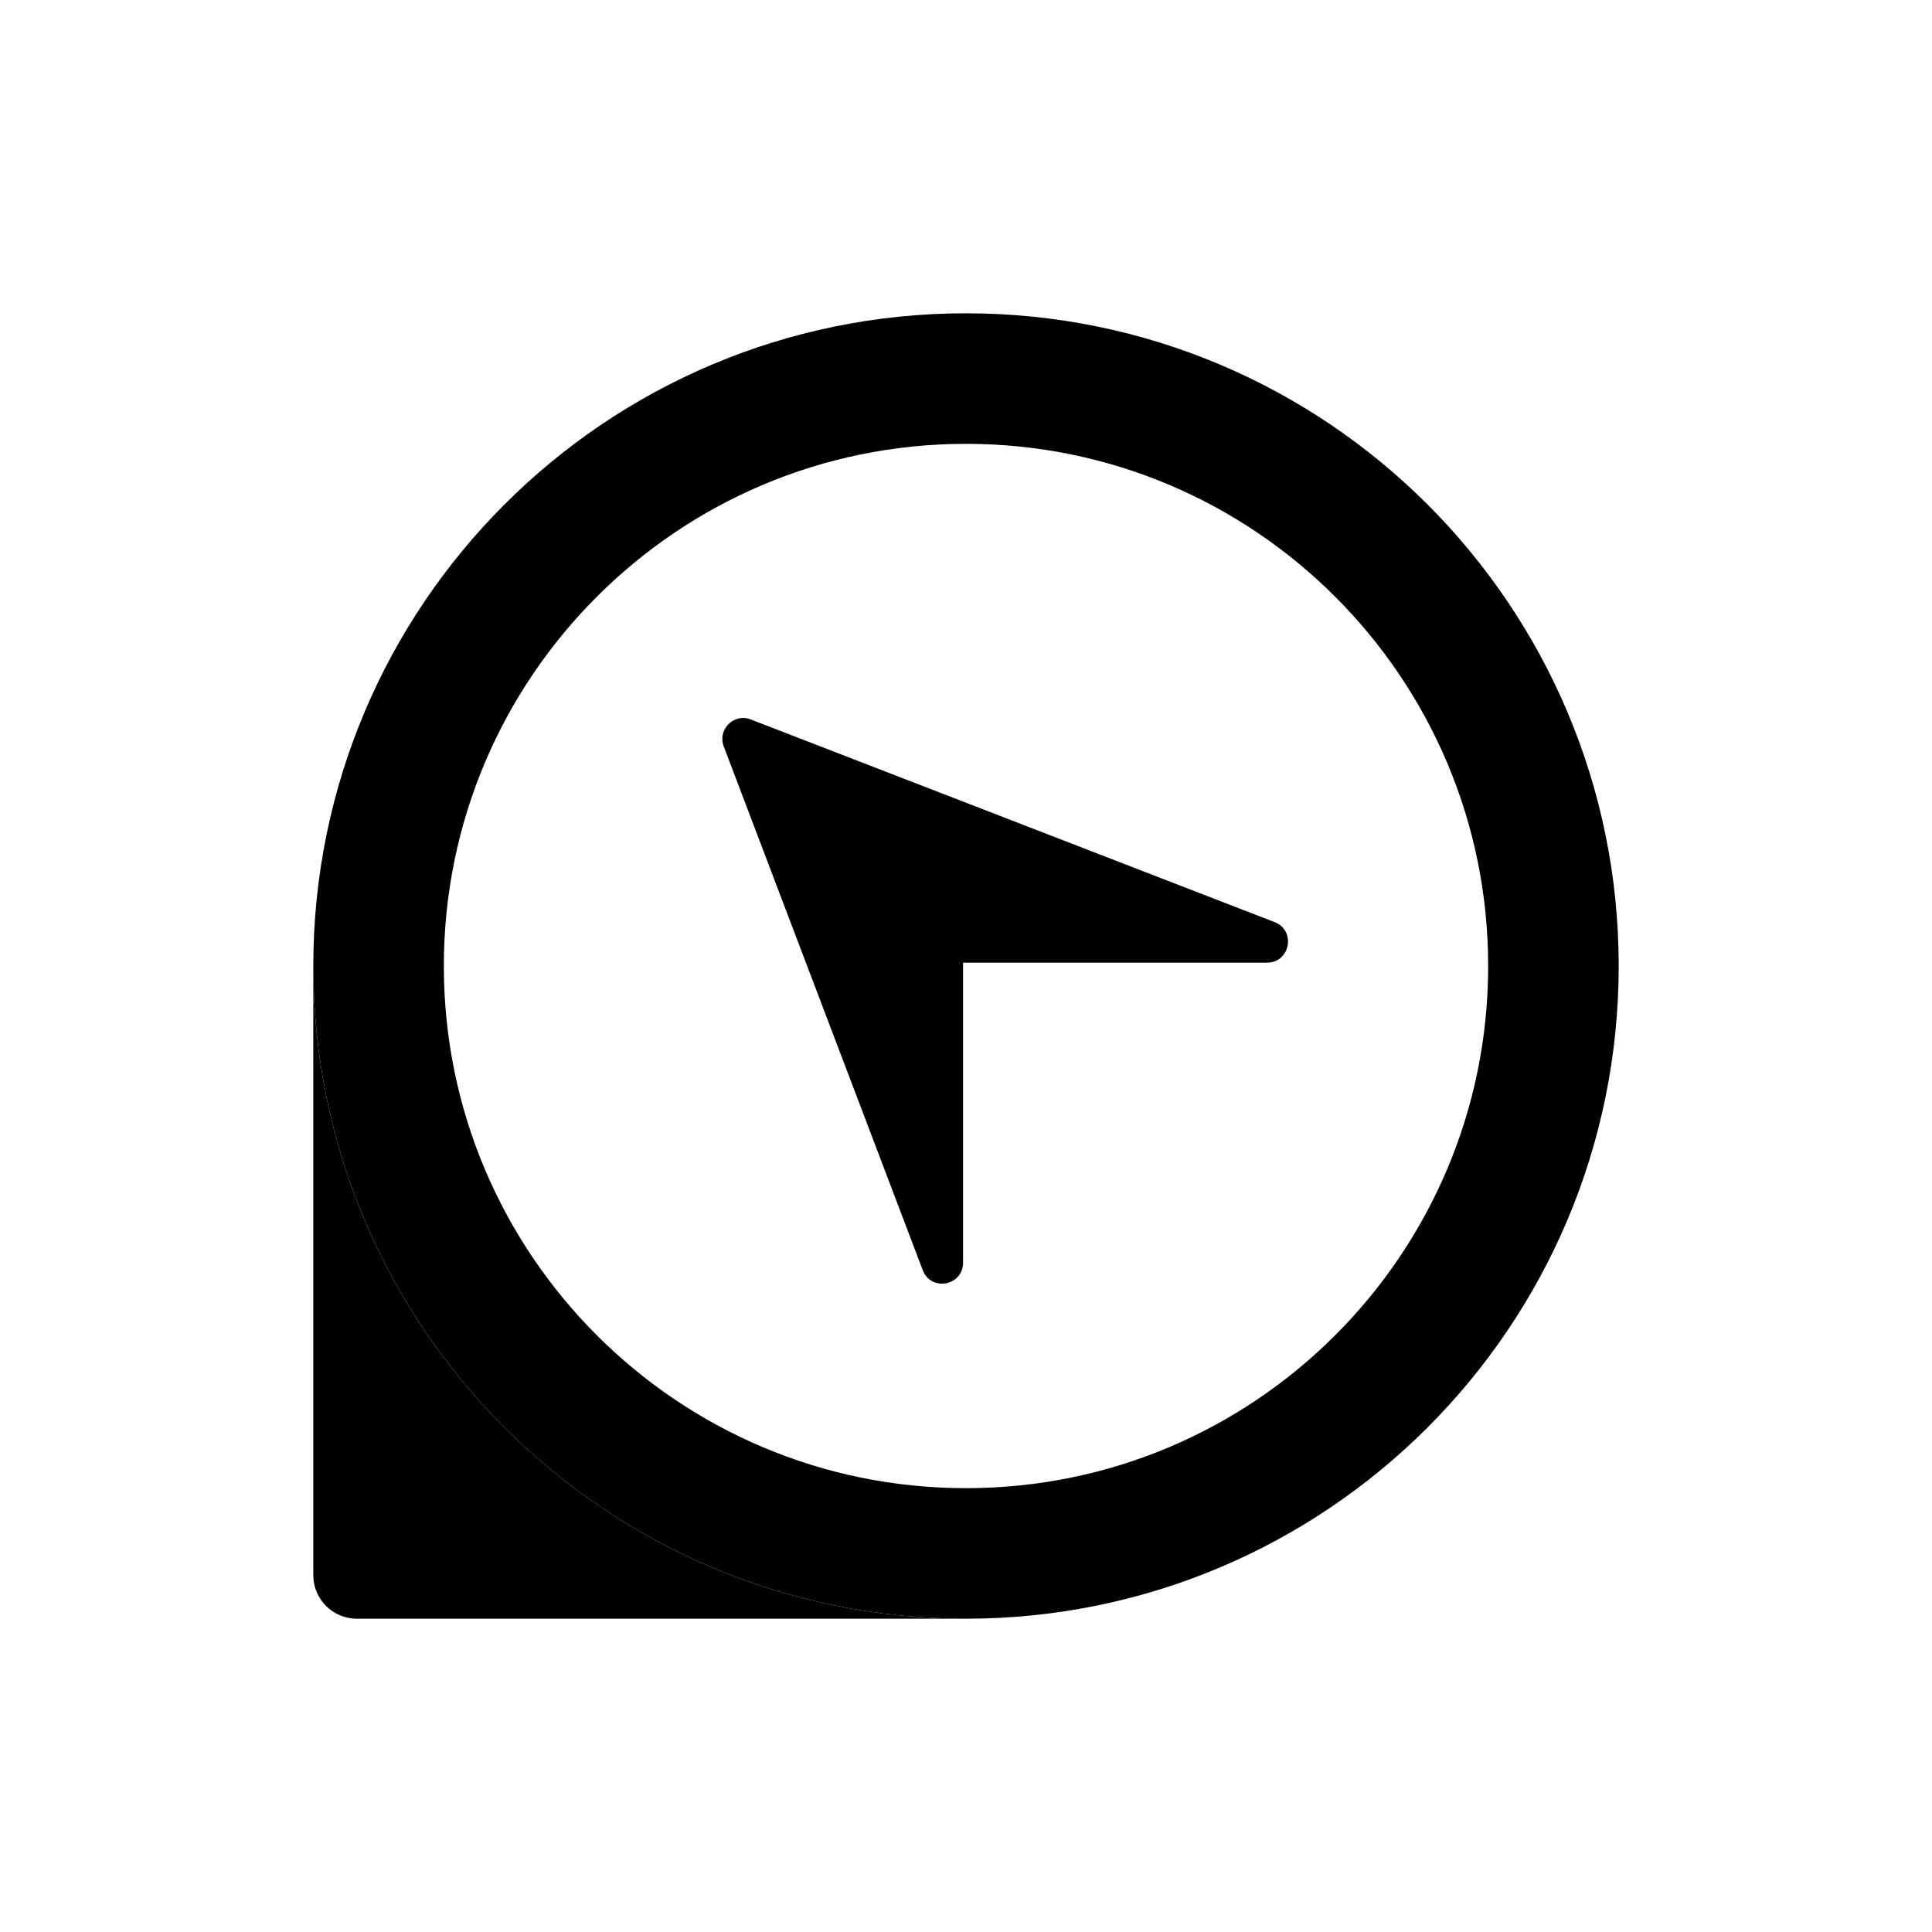
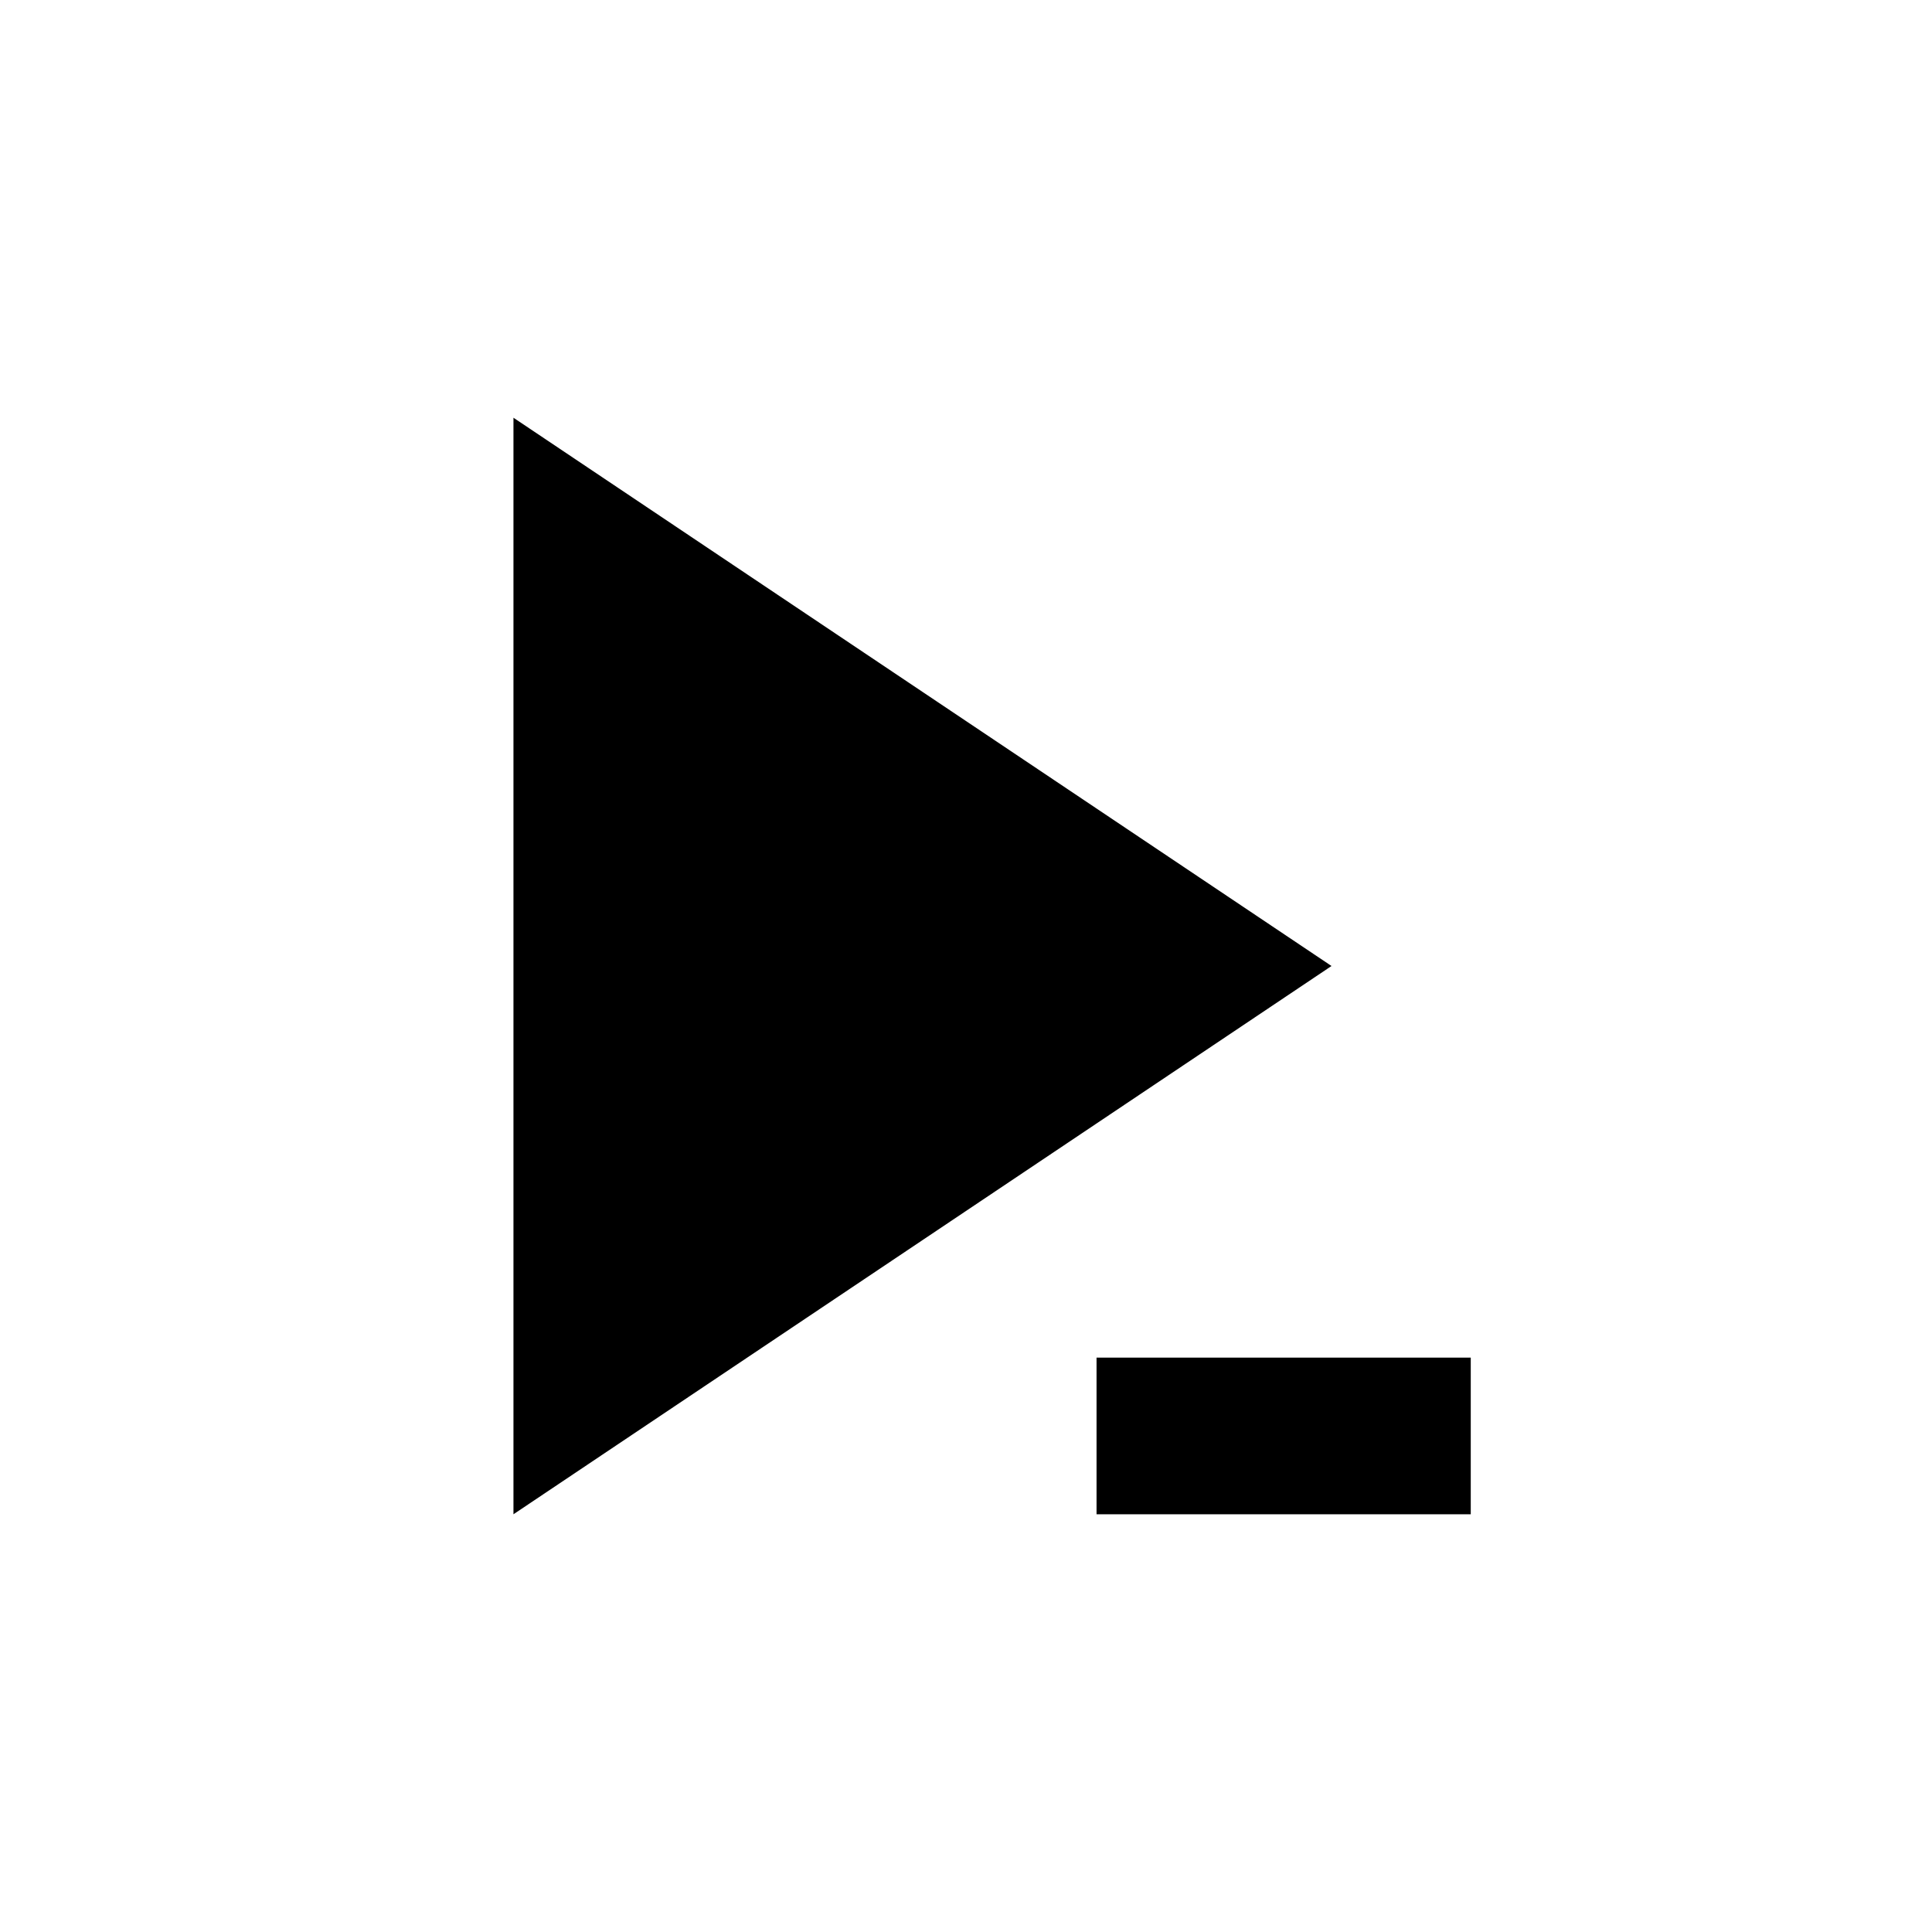
<svg xmlns="http://www.w3.org/2000/svg" width="444" height="444" viewBox="0 0 444 444" fill="none">
-   <path d="M212.059 291.897L166.327 171.549C164.847 167.654 168.651 163.836 172.52 165.333L292.925 211.915C297.88 213.832 296.514 221.229 291.205 221.229H221.322V290.177C221.322 295.523 213.957 296.891 212.059 291.897Z" fill="currentColor" />
-   <path d="M72 222C72 304.843 139.157 372 222 372H82C76.477 372 72 367.523 72 362V222Z" fill="currentColor" />
-   <path d="M222 87C296.558 87 357 147.442 357 222C357 296.558 296.558 357 222 357C147.442 357 87 296.558 87 222C87 147.442 147.442 87 222 87Z" stroke="currentColor" stroke-width="30" />
+   <path d="M118 96L306 222L118 348V96Z" fill="currentColor" />
+   <rect x="252" y="312" width="86" height="36" fill="currentColor" />
</svg>
